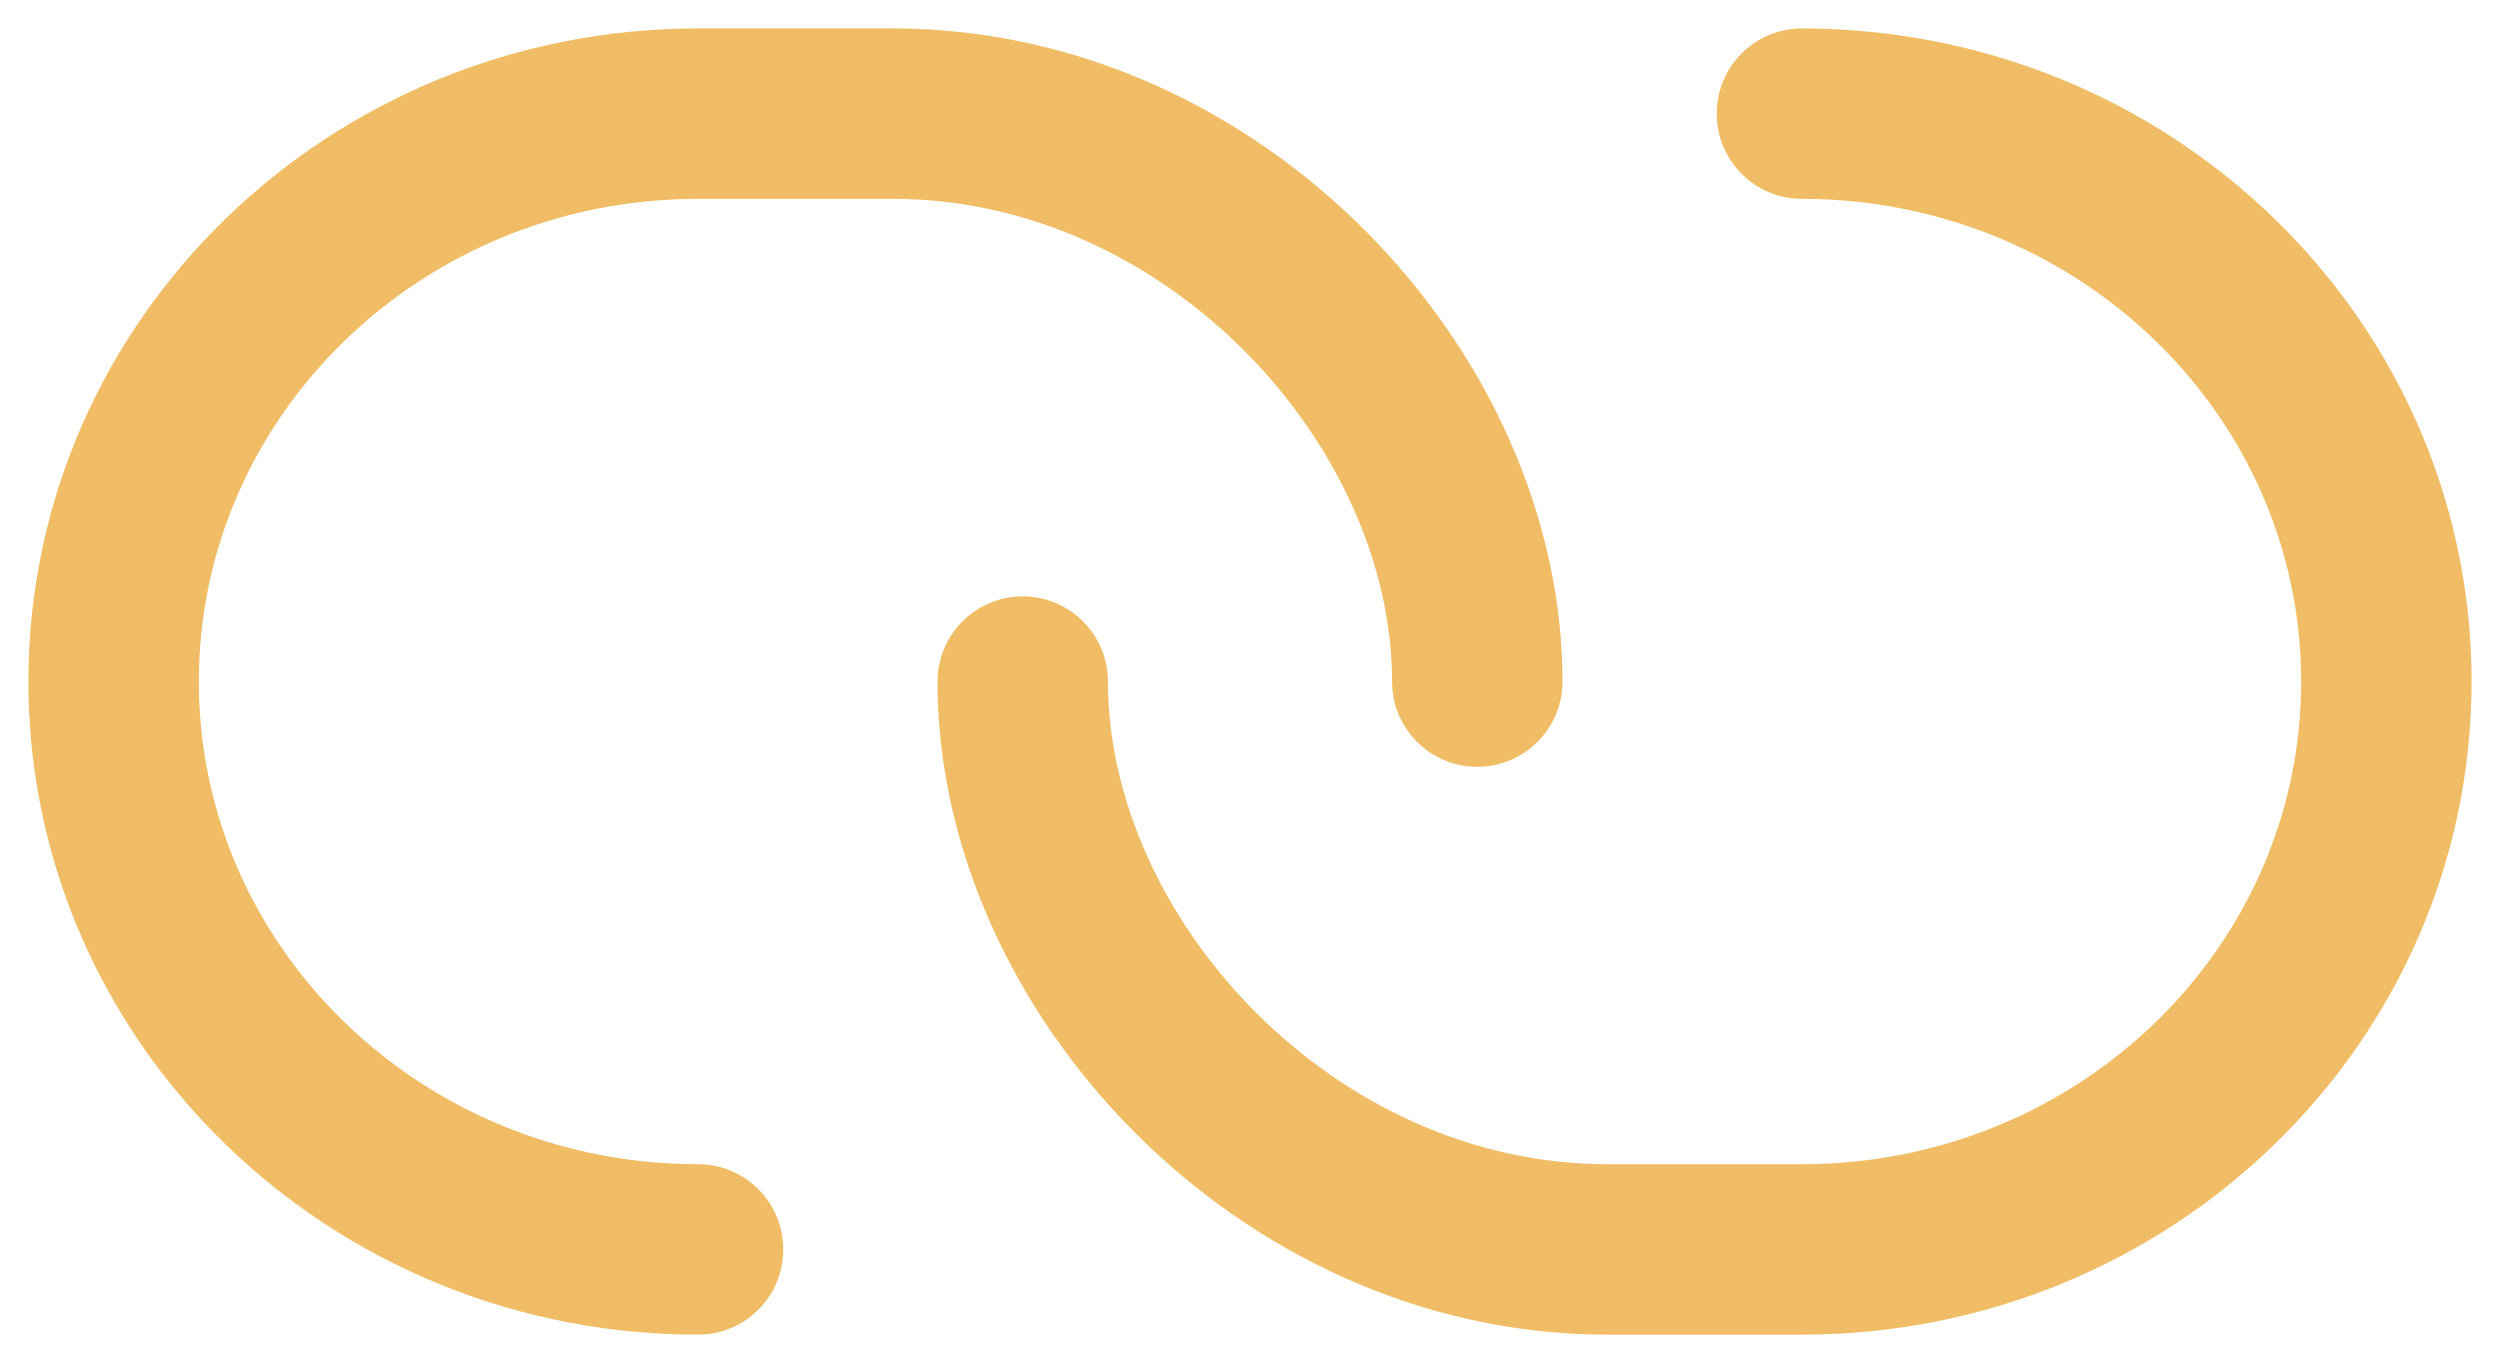
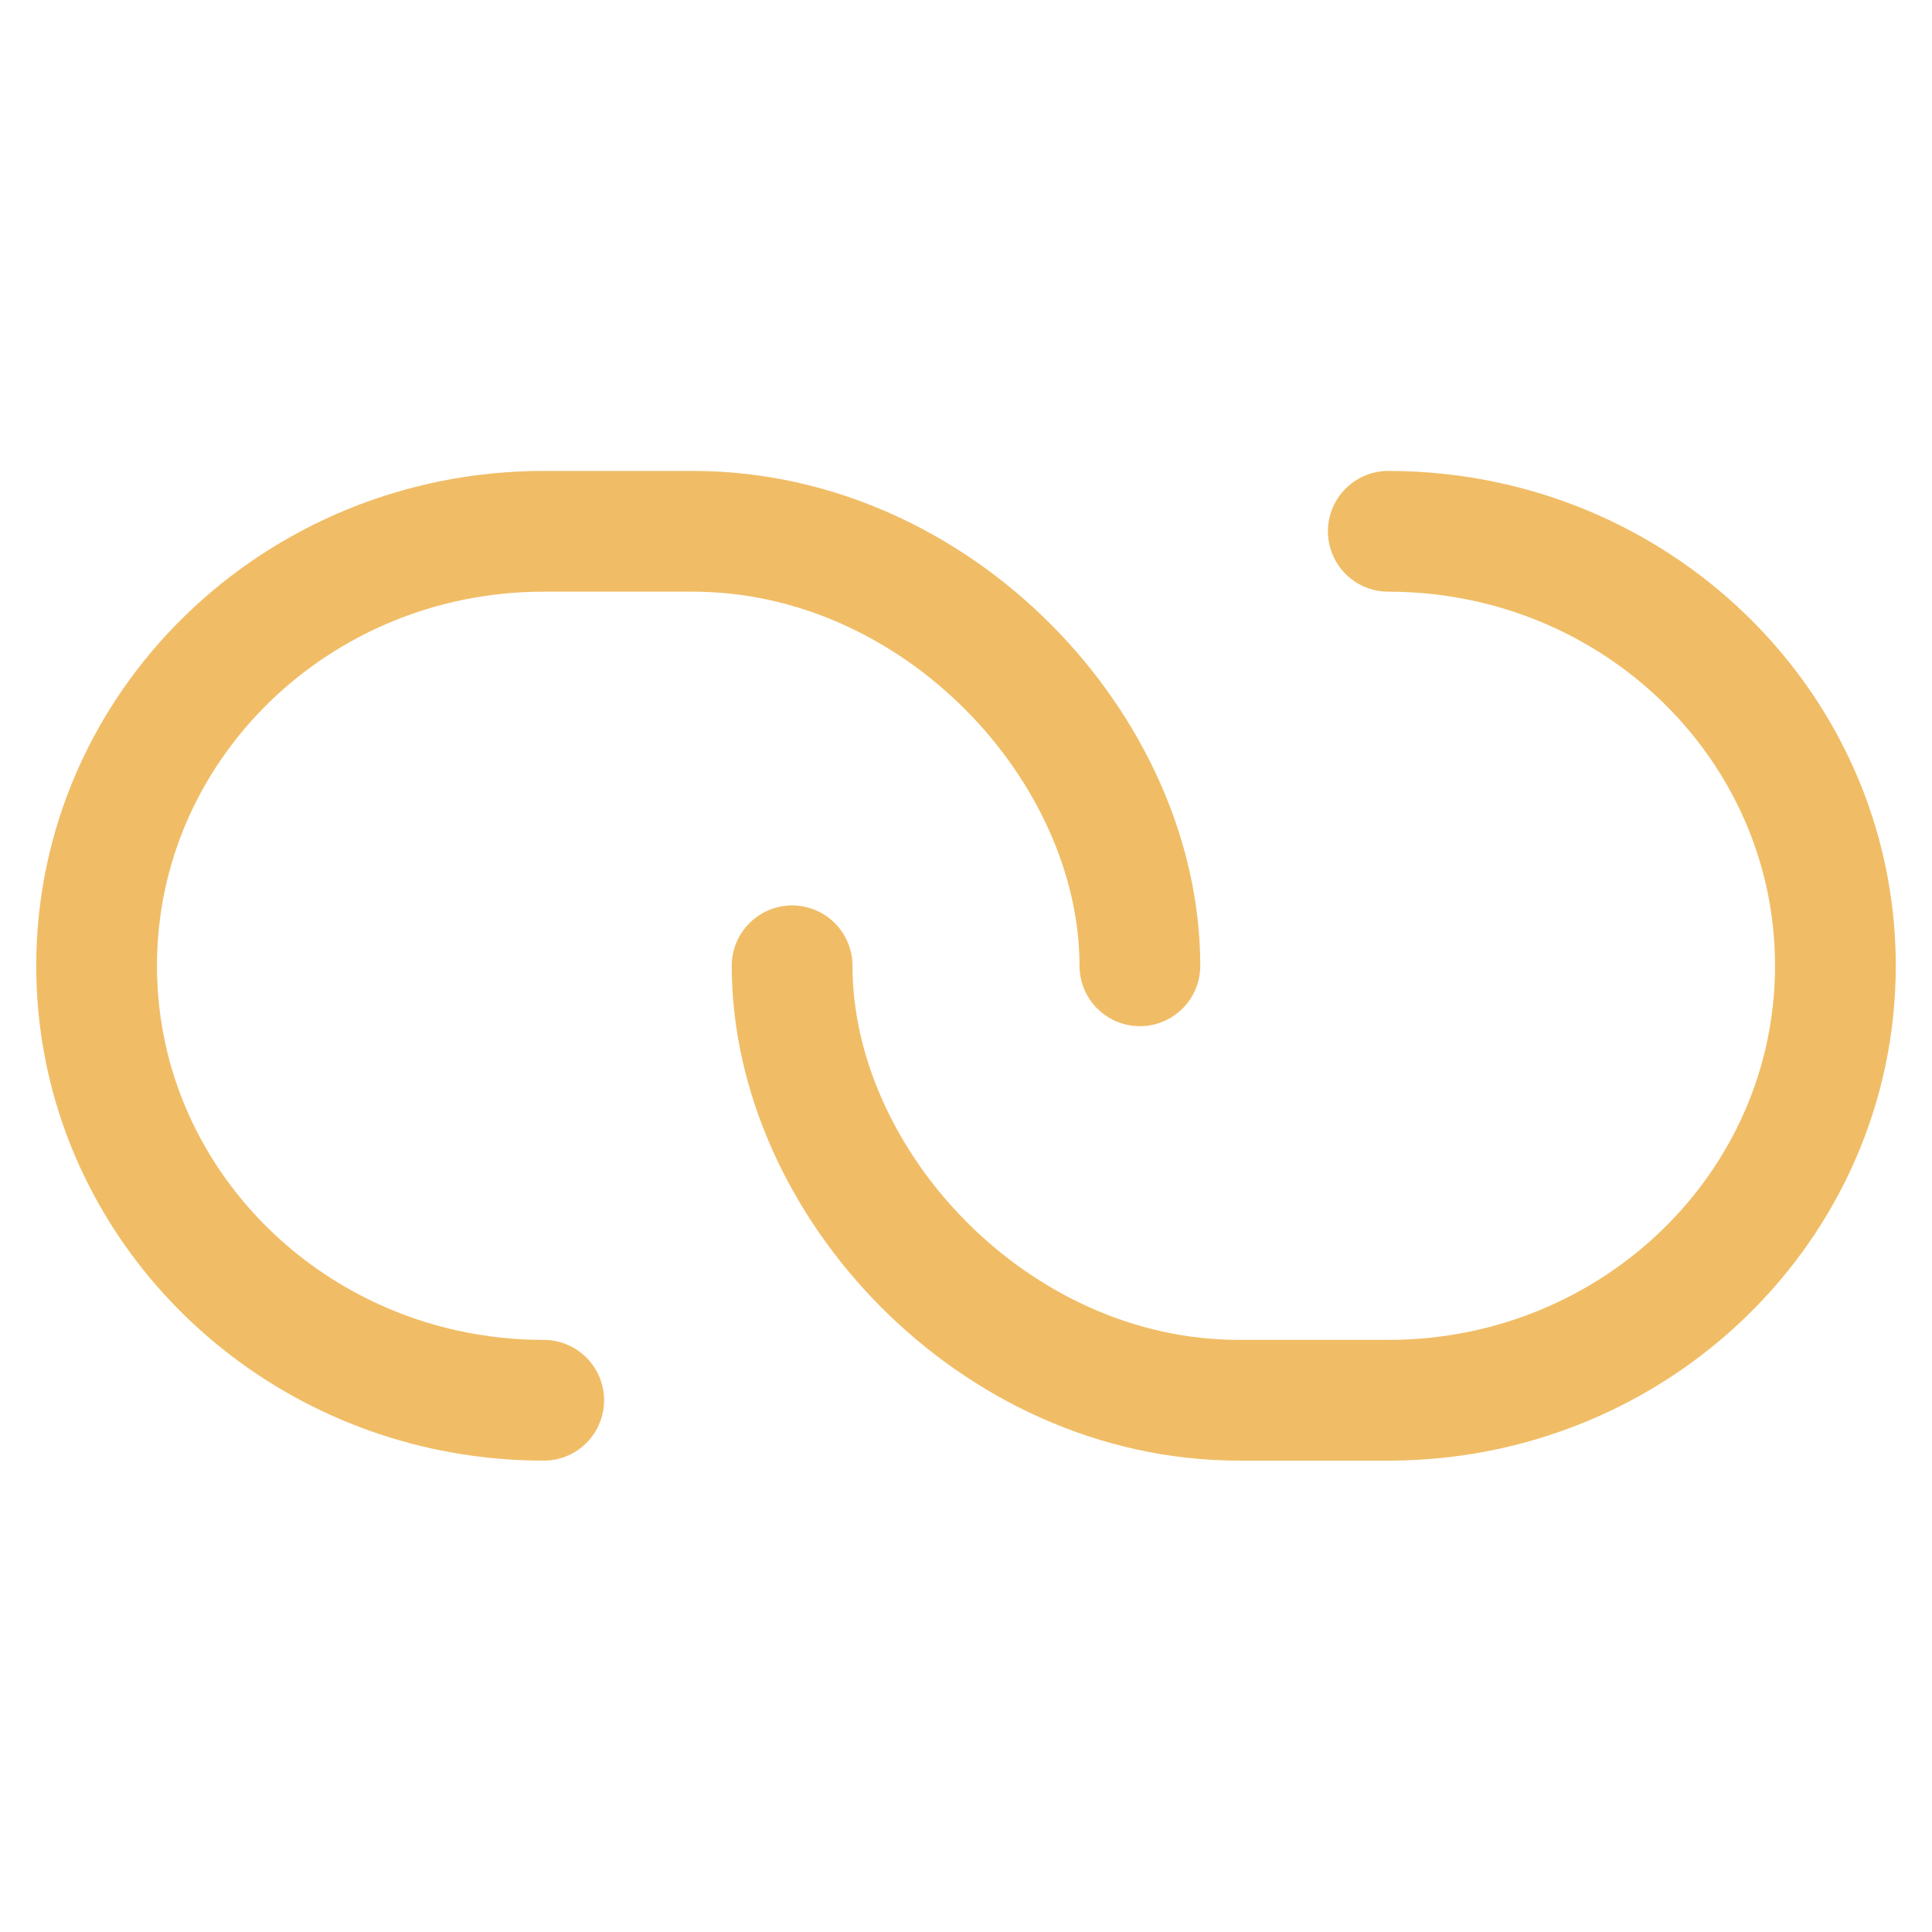
- <svg xmlns="http://www.w3.org/2000/svg" width="22px" height="12px" viewBox="0 0 22 12" version="1.1">
-   <g id="Page-1" stroke="none" stroke-width="1" fill="none" fill-rule="evenodd" stroke-linecap="round" stroke-linejoin="round">
-     <g id="source_icons_link" transform="translate(1, 0.99999)" stroke="#F0BD66" stroke-width="1.5">
-       <path d="M12,4.998 C12,2.506 9.683,1e-05 6.857,1e-05 C6.522,1e-05 5.419,1e-05 5.143,1e-05 C2.303,1e-05 0,2.238 0,4.998 C0,7.376 1.71,9.366 4,9.871 C4.368,9.953 4.75,9.995 5.143,9.995" id="Path" />
-       <path d="M8,4.998 C8,7.489 10.317,9.995 13.143,9.995 C13.478,9.995 14.581,9.995 14.857,9.995 C17.698,9.995 20,7.758 20,4.998 C20,2.619 18.29,0.629 16,0.124 C15.632,0.043 15.25,0 14.857,0" id="Path" />
-     </g>
+ <svg xmlns="http://www.w3.org/2000/svg" width="40" height="40">
+   <g transform="translate(2 11)">
+     <path d="M 21.6 8.996 C 21.6 4.511 17.429 0 12.343 0 L 9.257 0 C 4.145 0 0 4.028 0 8.996 C 0 13.277 3.078 16.859 7.2 17.768 C 7.876 17.917 8.566 17.991 9.257 17.991" fill="transparent" stroke-width="2.5" stroke="rgb(240,189,102)" stroke-linecap="round" stroke-linejoin="round" stroke-dasharray="" />
+     <path d="M 14.4 8.996 C 14.4 13.48 18.571 17.991 23.657 17.991 L 26.743 17.991 C 31.855 17.991 36 13.964 36 8.996 C 36 4.714 32.922 1.13 28.8 0.223 C 28.124 0.074 27.434 -0 26.743 0" fill="transparent" stroke-width="2.5" stroke="rgb(240,189,102)" stroke-linecap="round" stroke-linejoin="round" stroke-dasharray="" />
  </g>
</svg>
